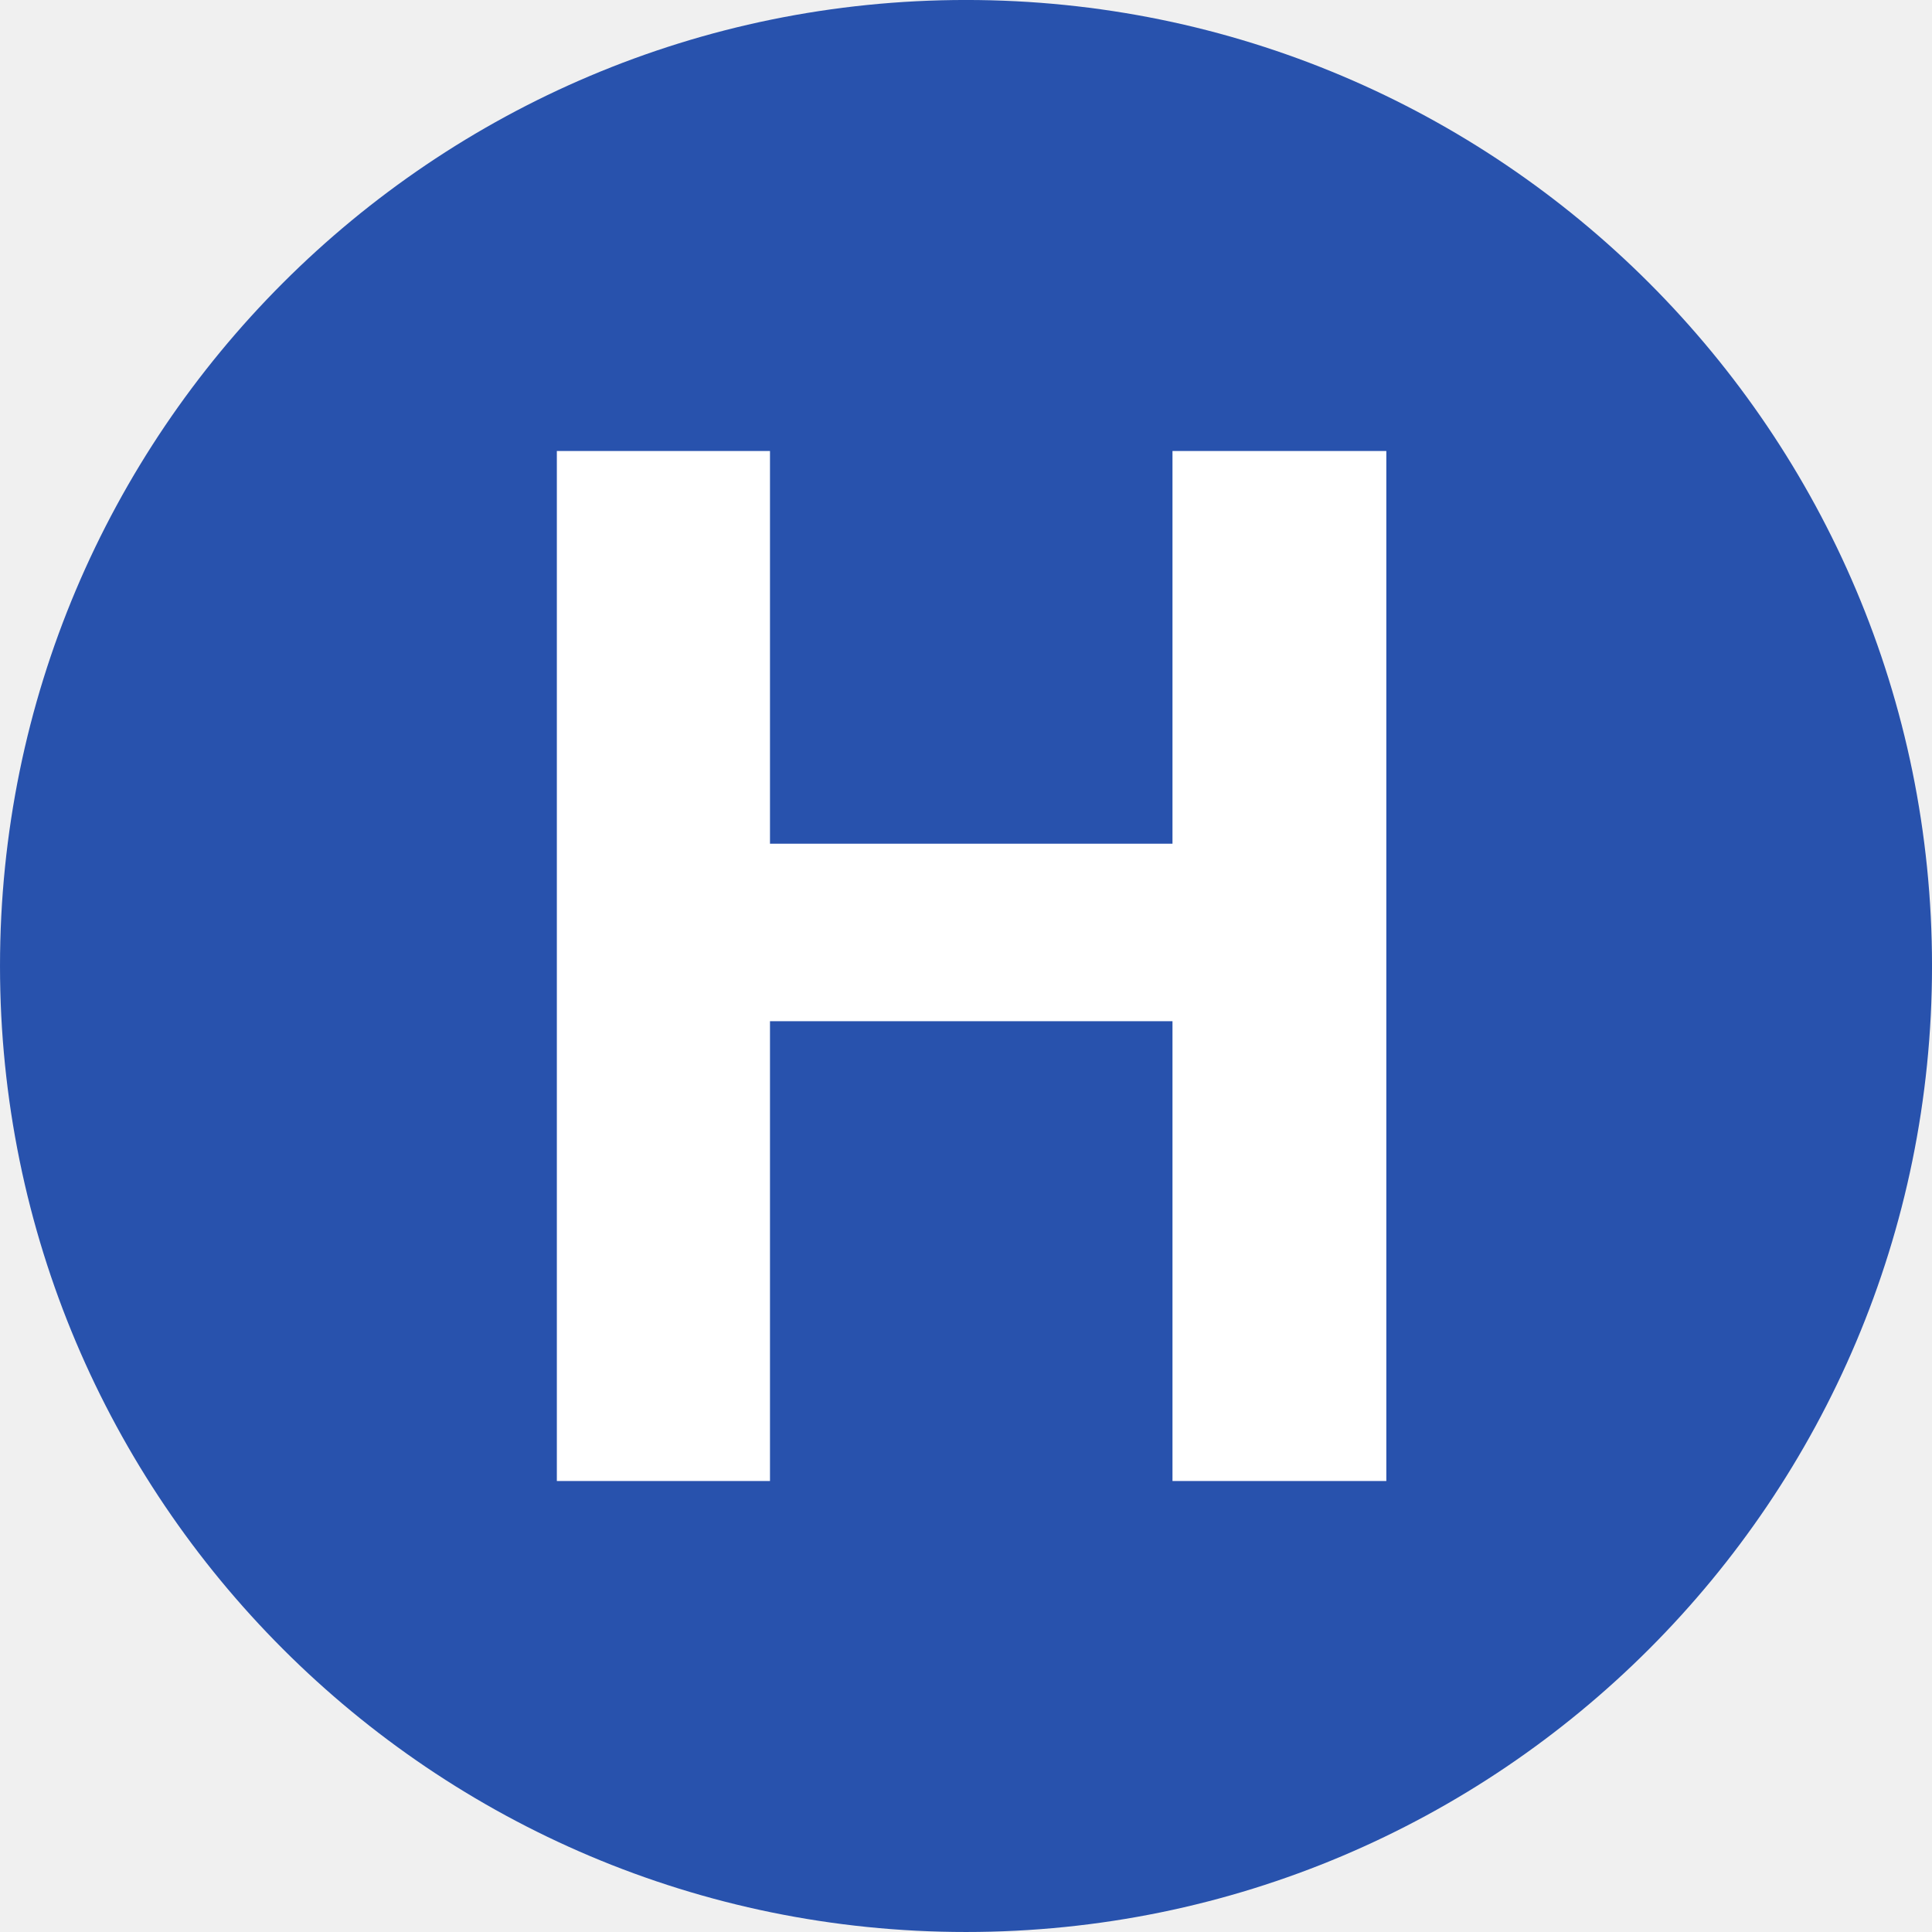
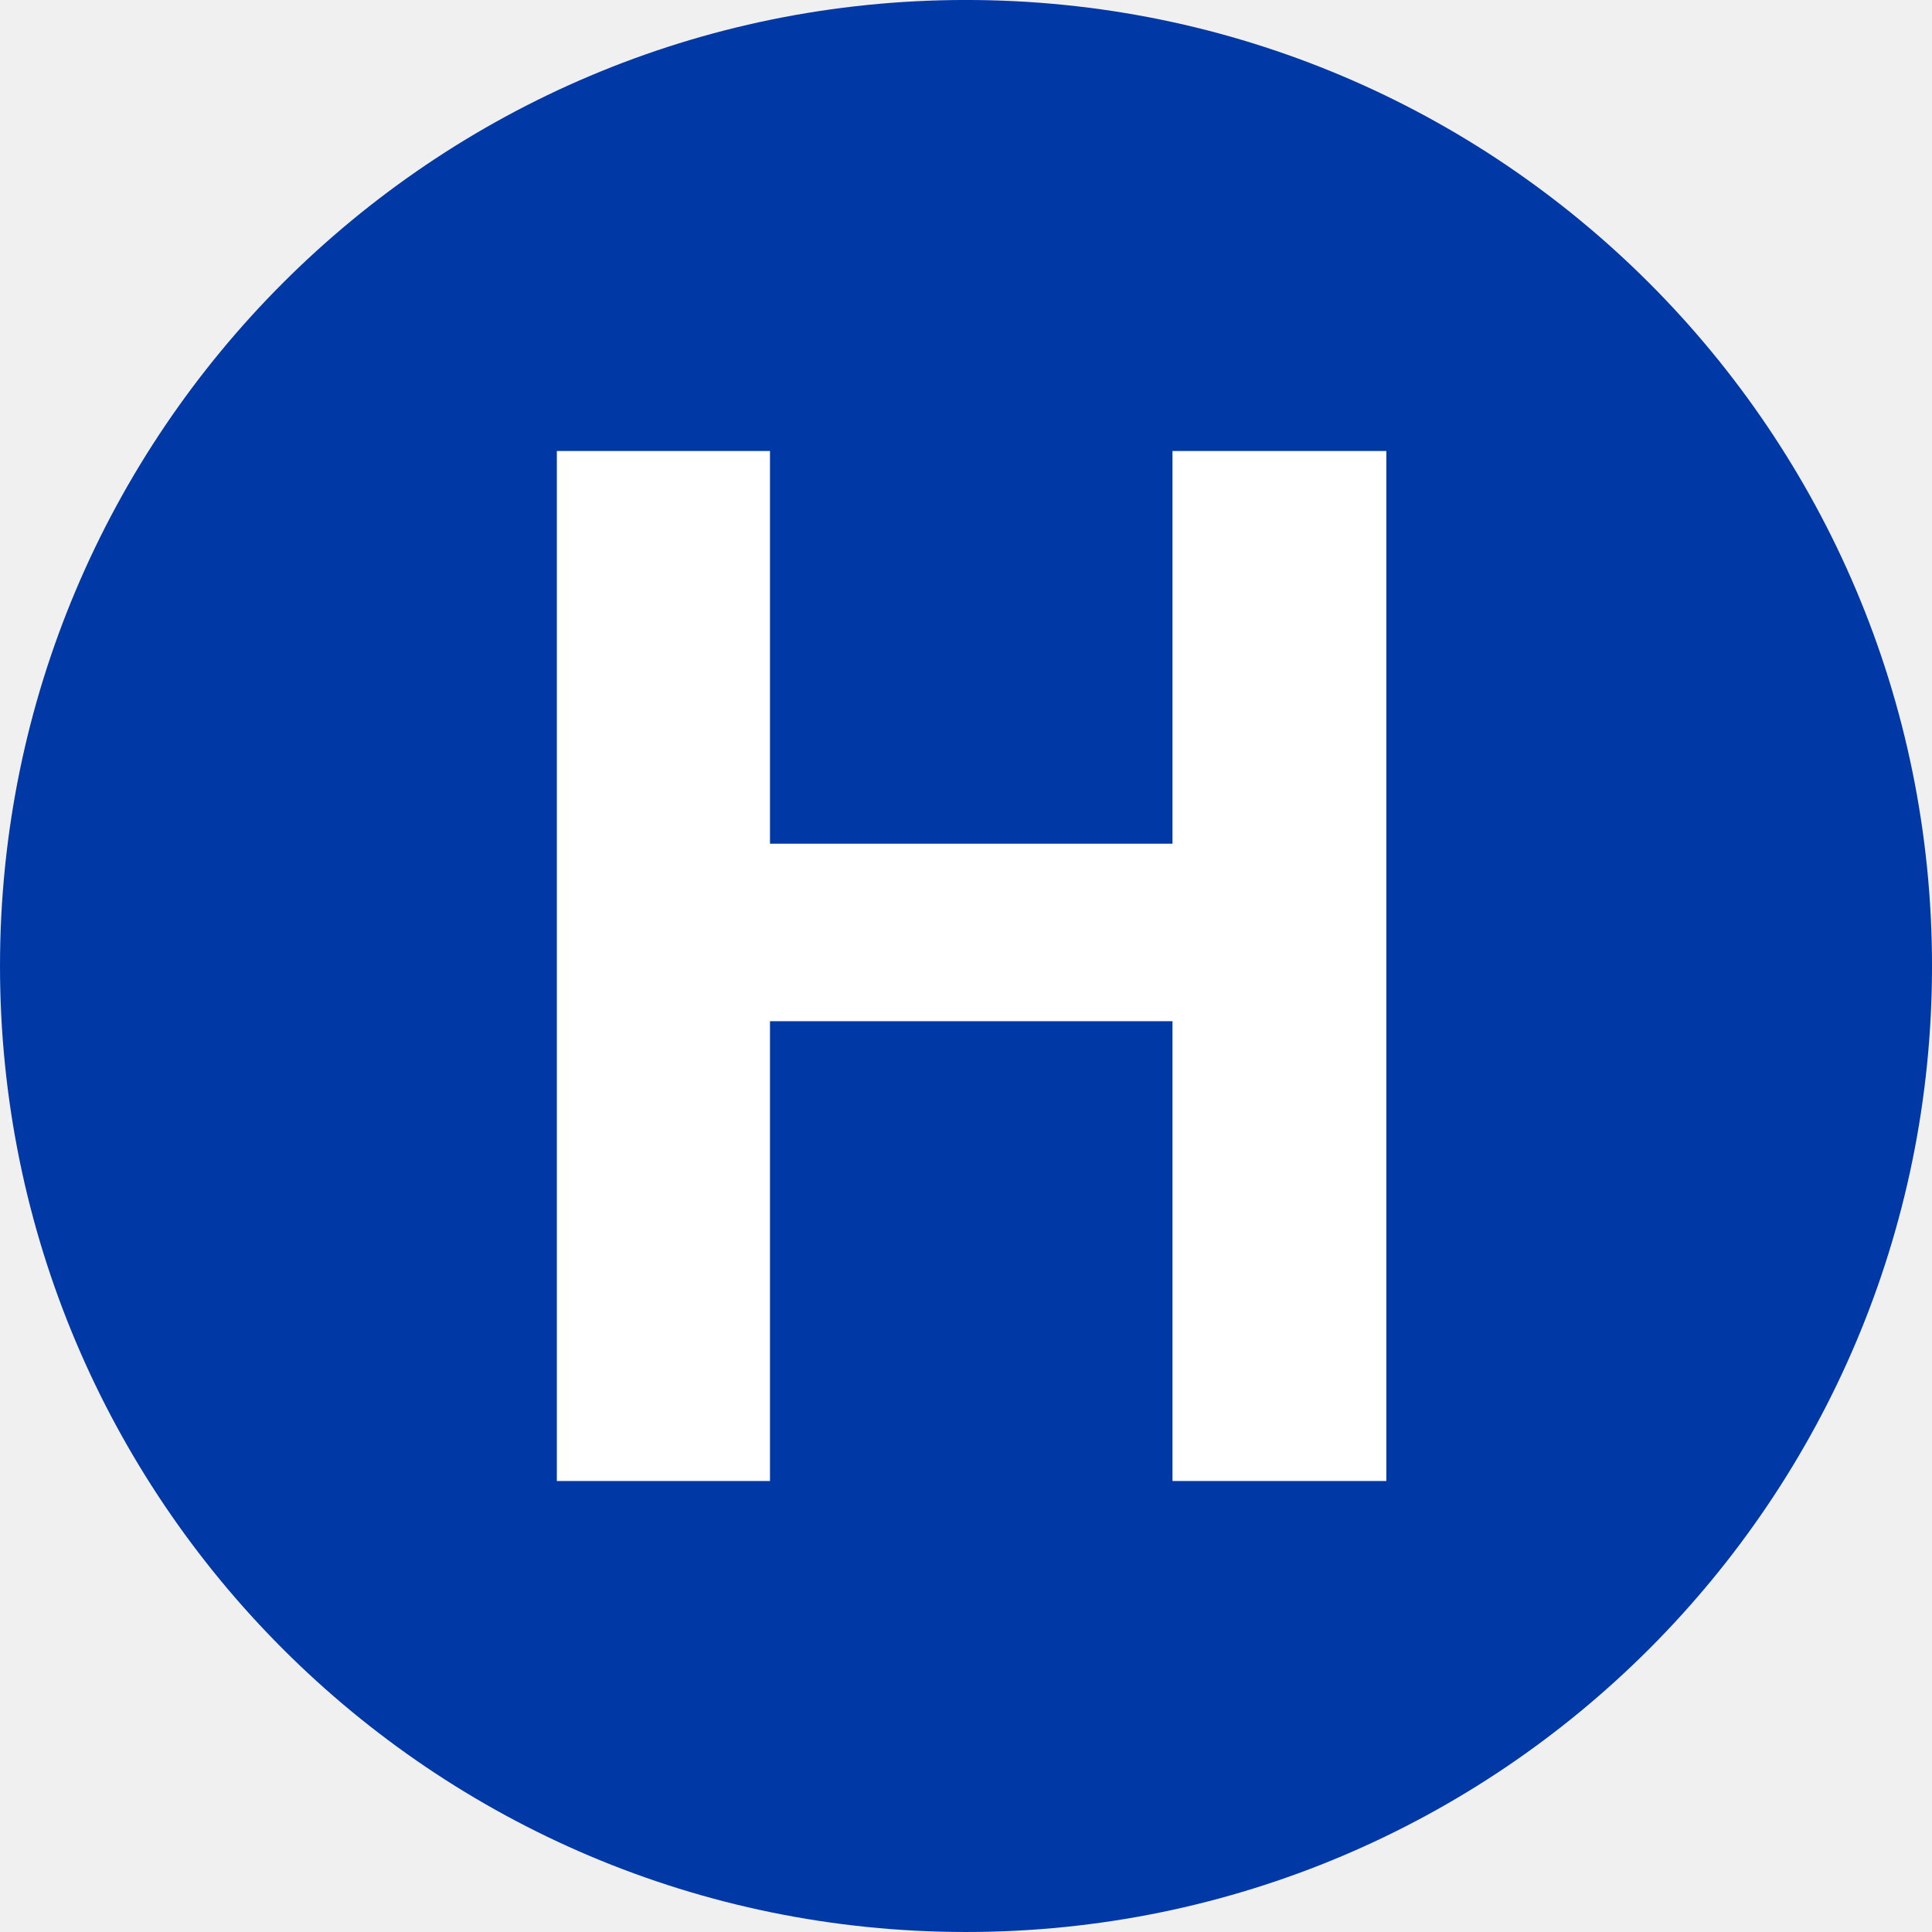
<svg xmlns="http://www.w3.org/2000/svg" xml:space="preserve" style="fill-rule:evenodd;clip-rule:evenodd;stroke-linejoin:round;stroke-miterlimit:1.414" viewBox="0 0 90 90">
-   <circle cx="49.347" cy="50.033" r="43.995" style="fill:#2852ad" transform="translate(-5.474 -6.177)scale(1.02285)" />
+   <circle cx="49.347" cy="50.033" r="43.995" style="fill:#0039a6" transform="translate(-5.474 -6.177)scale(1.02285)" />
  <path d="M7.127 27.185v-37.84h7.83V3.772h14.787v-14.427H37.6v37.84h-7.856V10.293H14.957v16.892z" style="fill:#fff;fill-rule:nonzero" transform="translate(16.903 34.52)scale(1.26802)" />
</svg>
